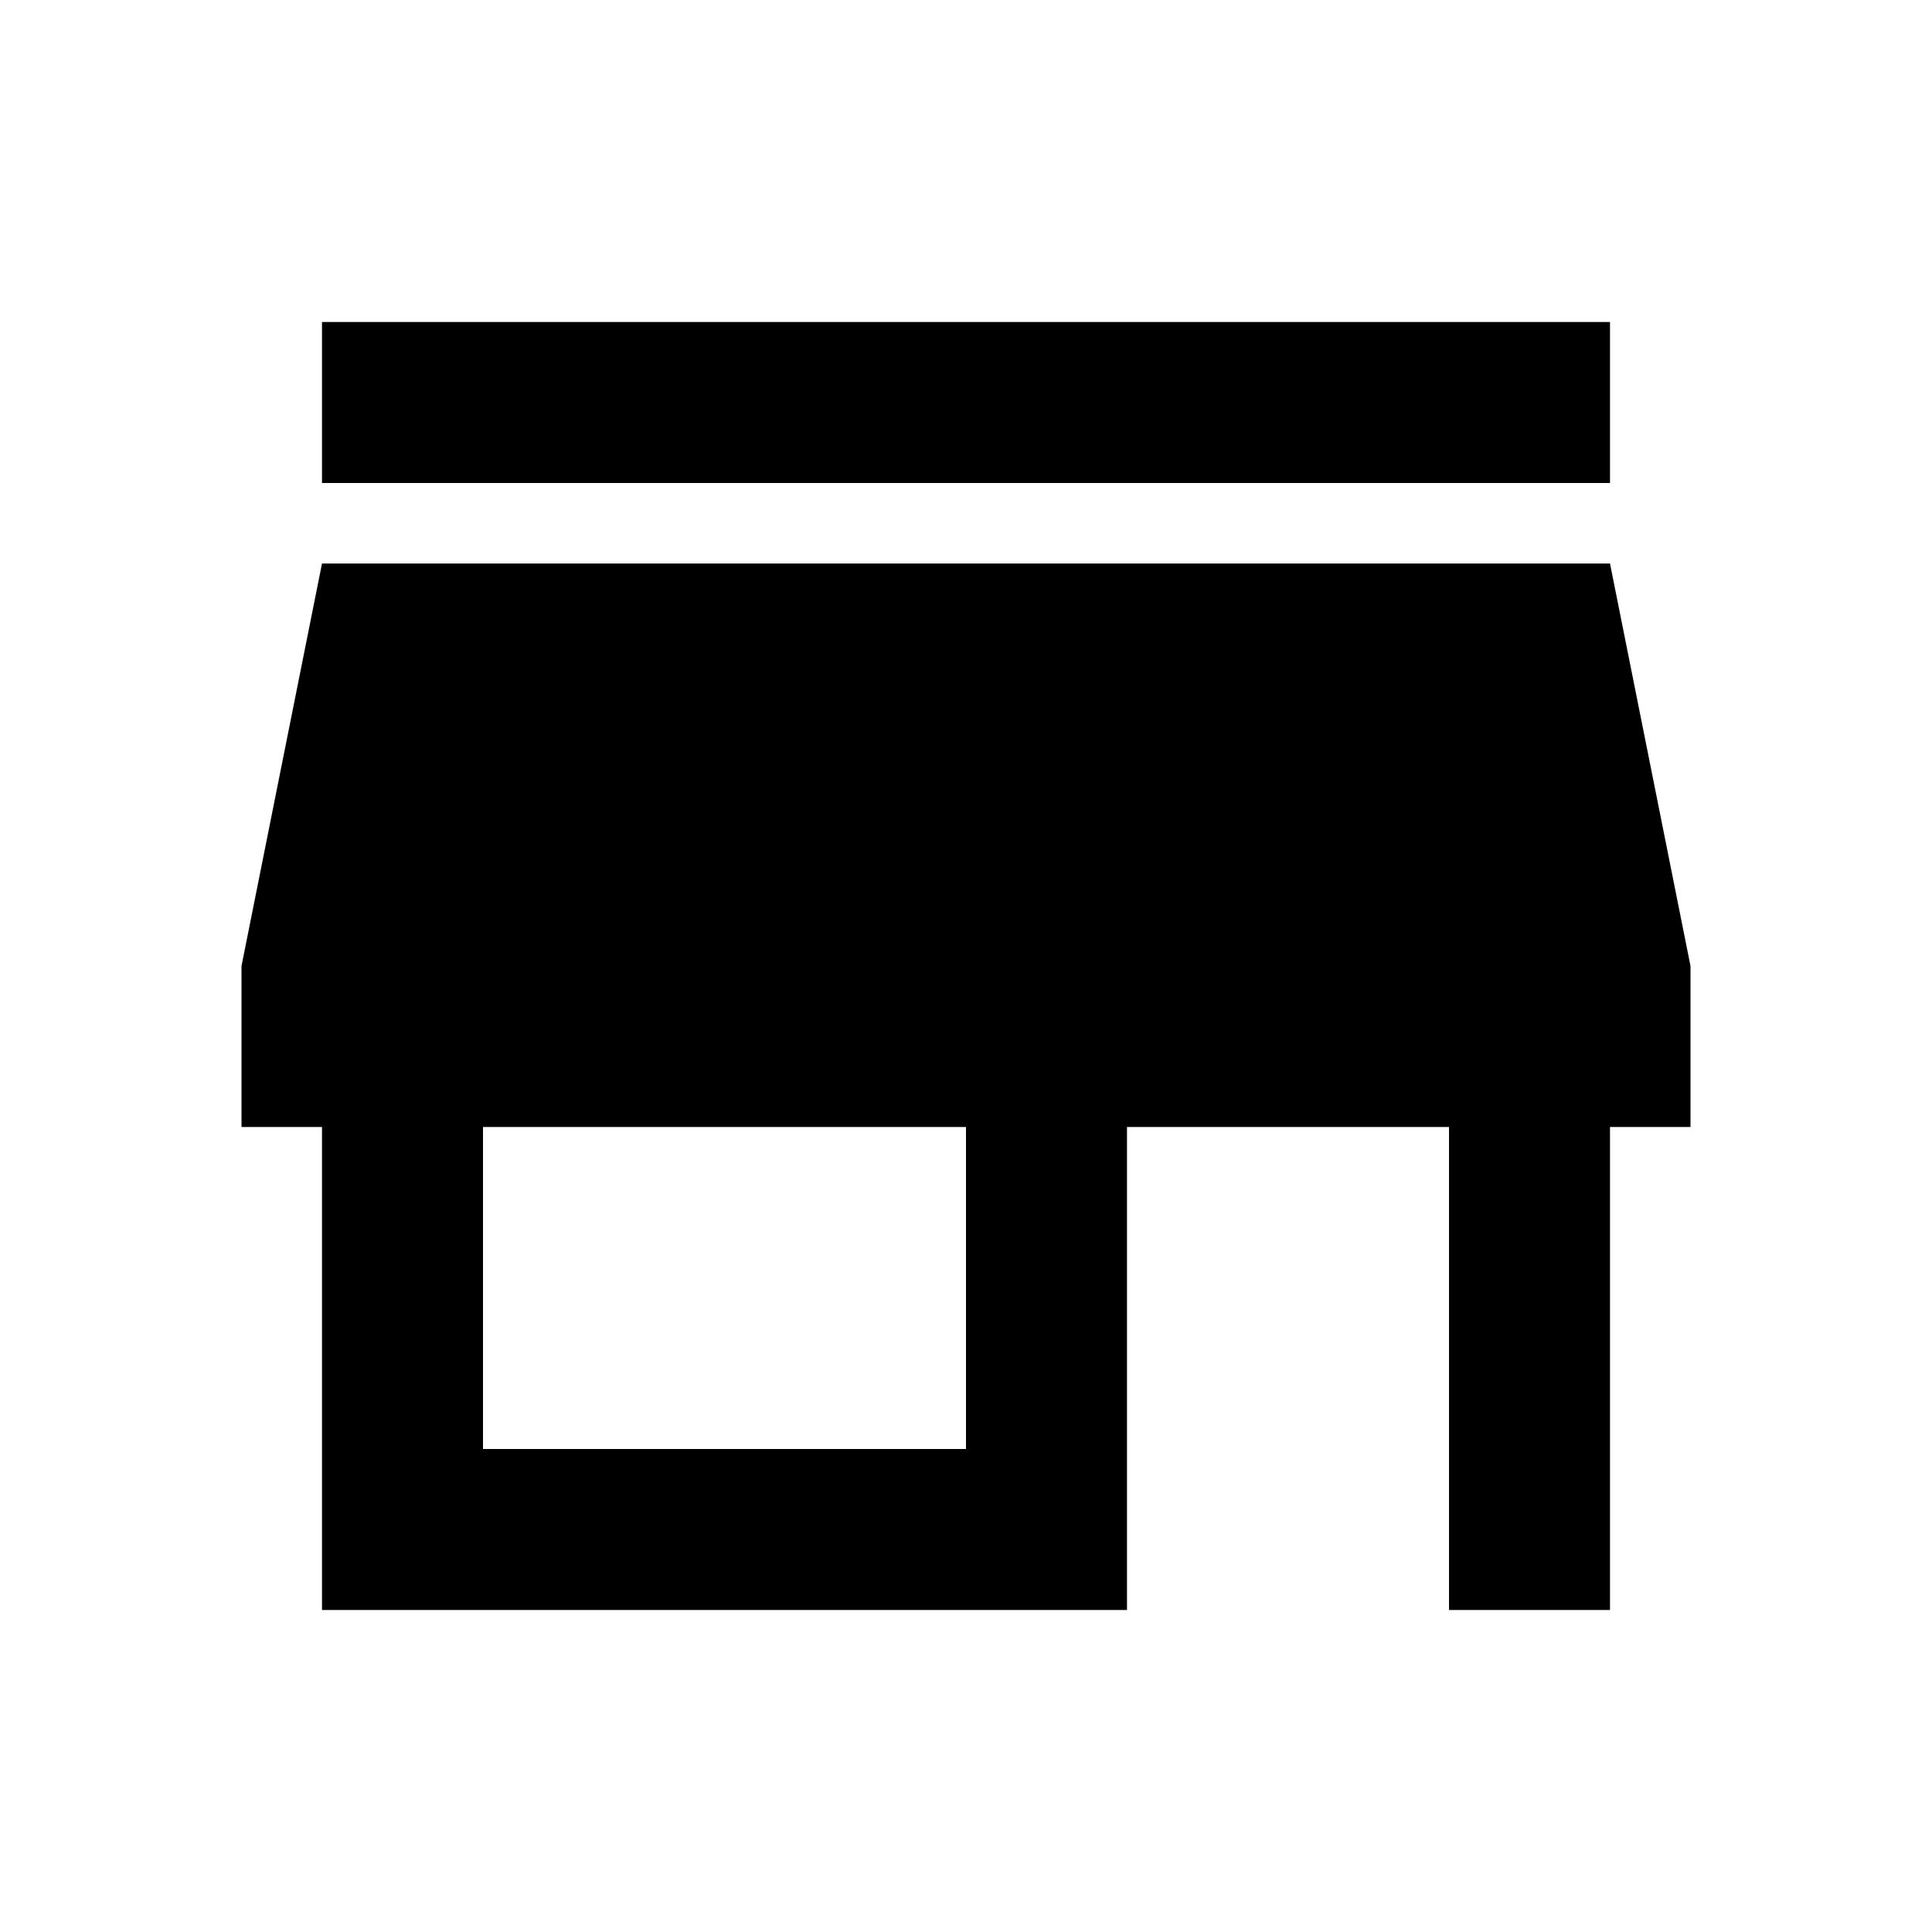
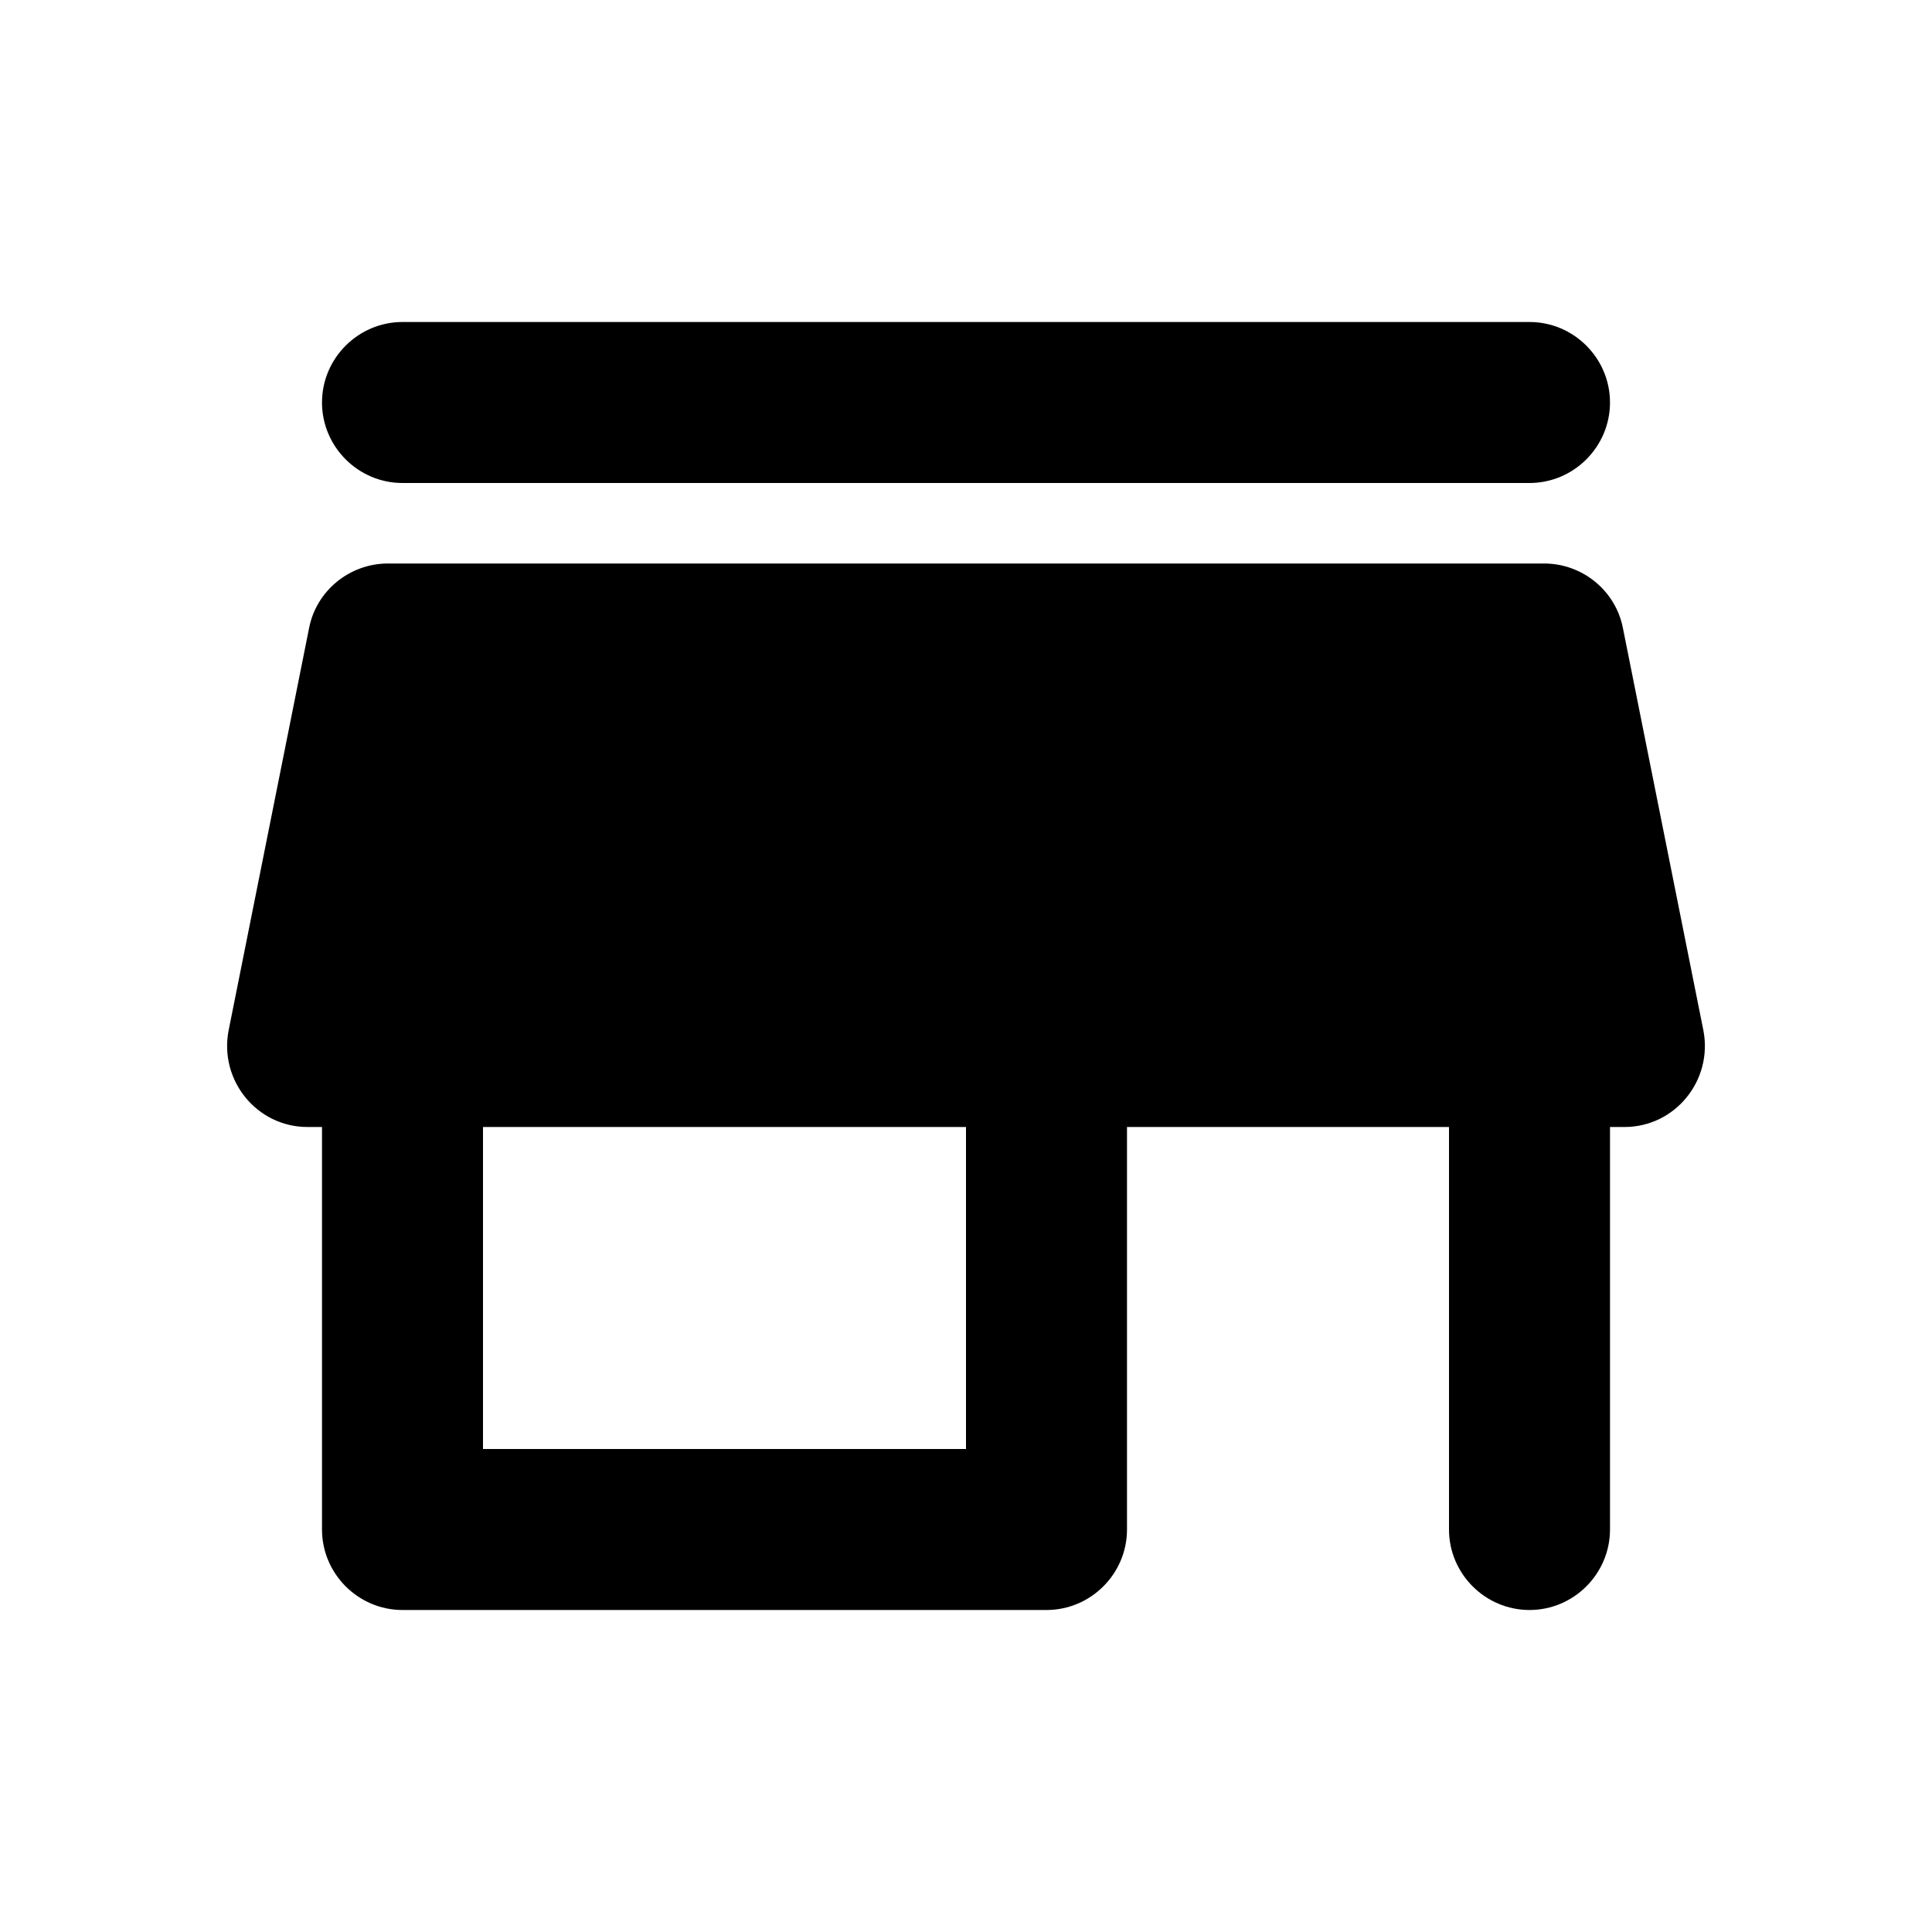
<svg xmlns="http://www.w3.org/2000/svg" height="24" viewBox="0 0 24 24" width="24">
-   <path d="M0 0h24v24H0z" fill="none" />
-   <path d="M20 4H4v2h16V4zm1 10v-2l-1-5H4l-1 5v2h1v6h10v-6h4v6h2v-6h1zm-9 4H6v-4h6v4z" />
+   <path d="M0 0h24v24H0V0z" fill="none" />
+   <path d="M5 6h14c.55 0 1-.45 1-1s-.45-1-1-1H5c-.55 0-1 .45-1 1s.45 1 1 1zm15.16 1.8c-.09-.46-.5-.8-.98-.8H4.82c-.48 0-.89.34-.98.8l-1 5c-.12.62.35 1.2.98 1.2H4v5c0 .55.45 1 1 1h8c.55 0 1-.45 1-1v-5h4v5c0 .55.45 1 1 1s1-.45 1-1v-5h.18c.63 0 1.1-.58.98-1.2l-1-5zM12 18H6v-4h6v4z" />
</svg>
